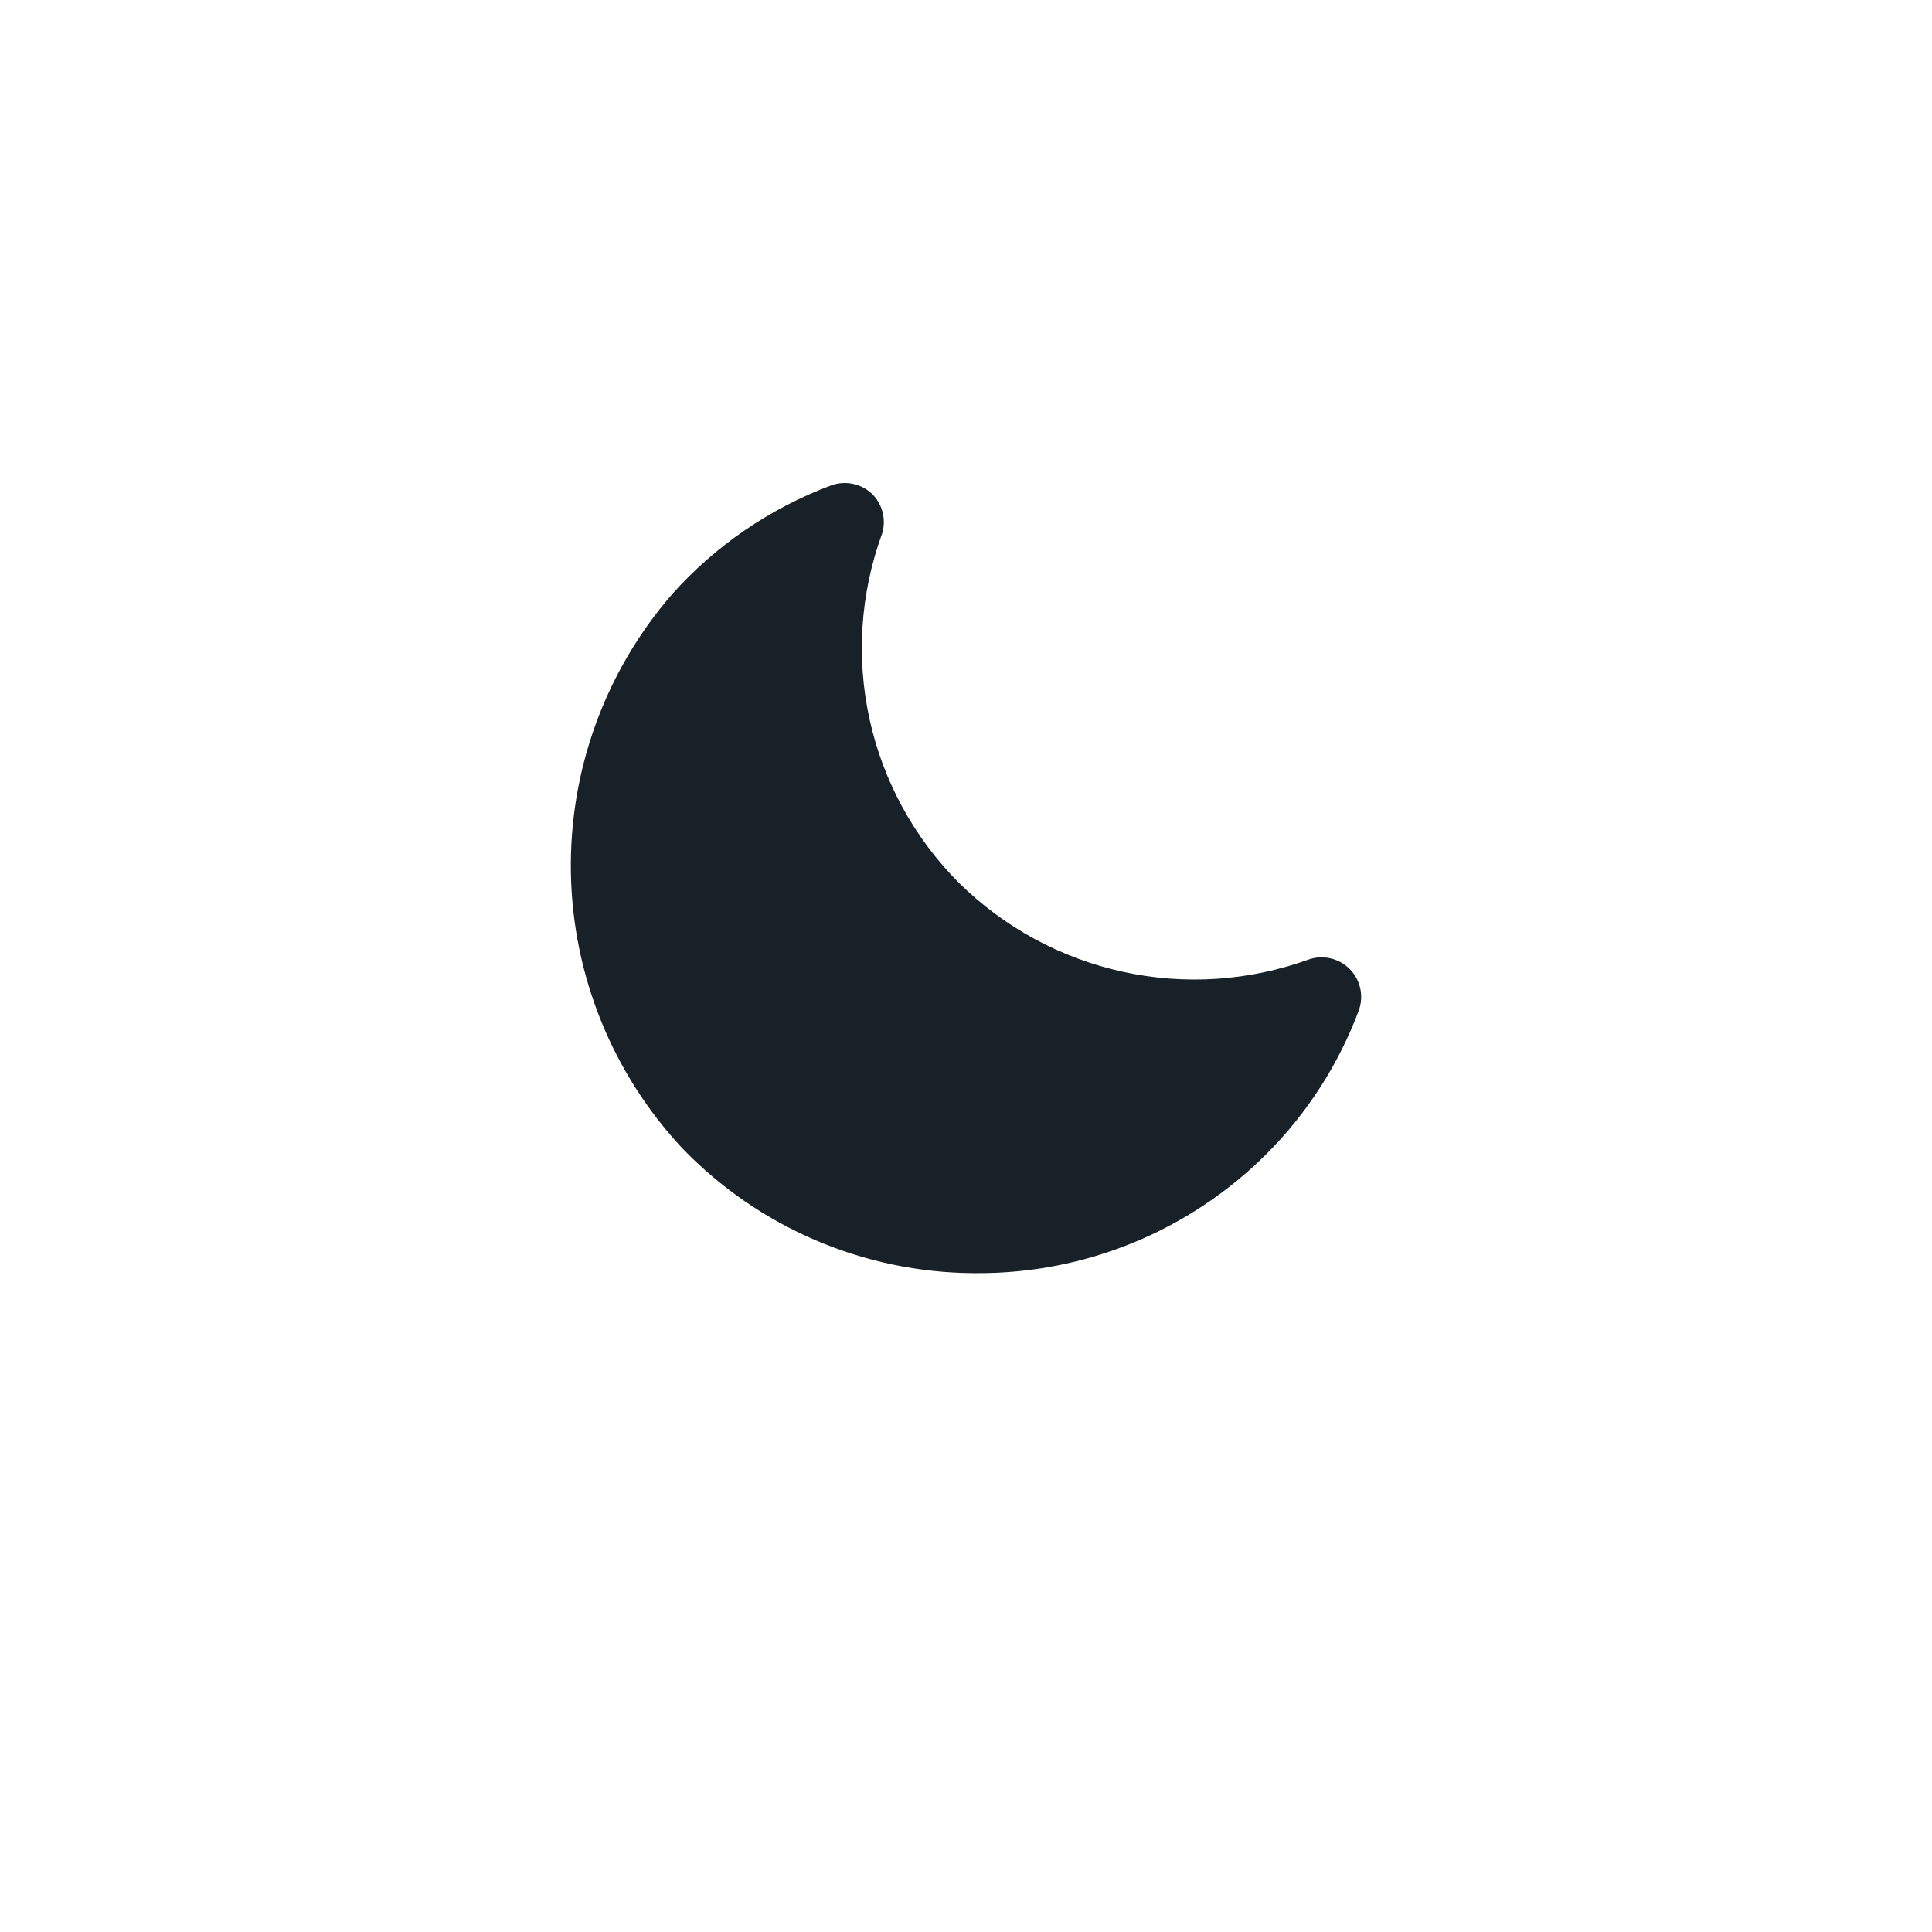
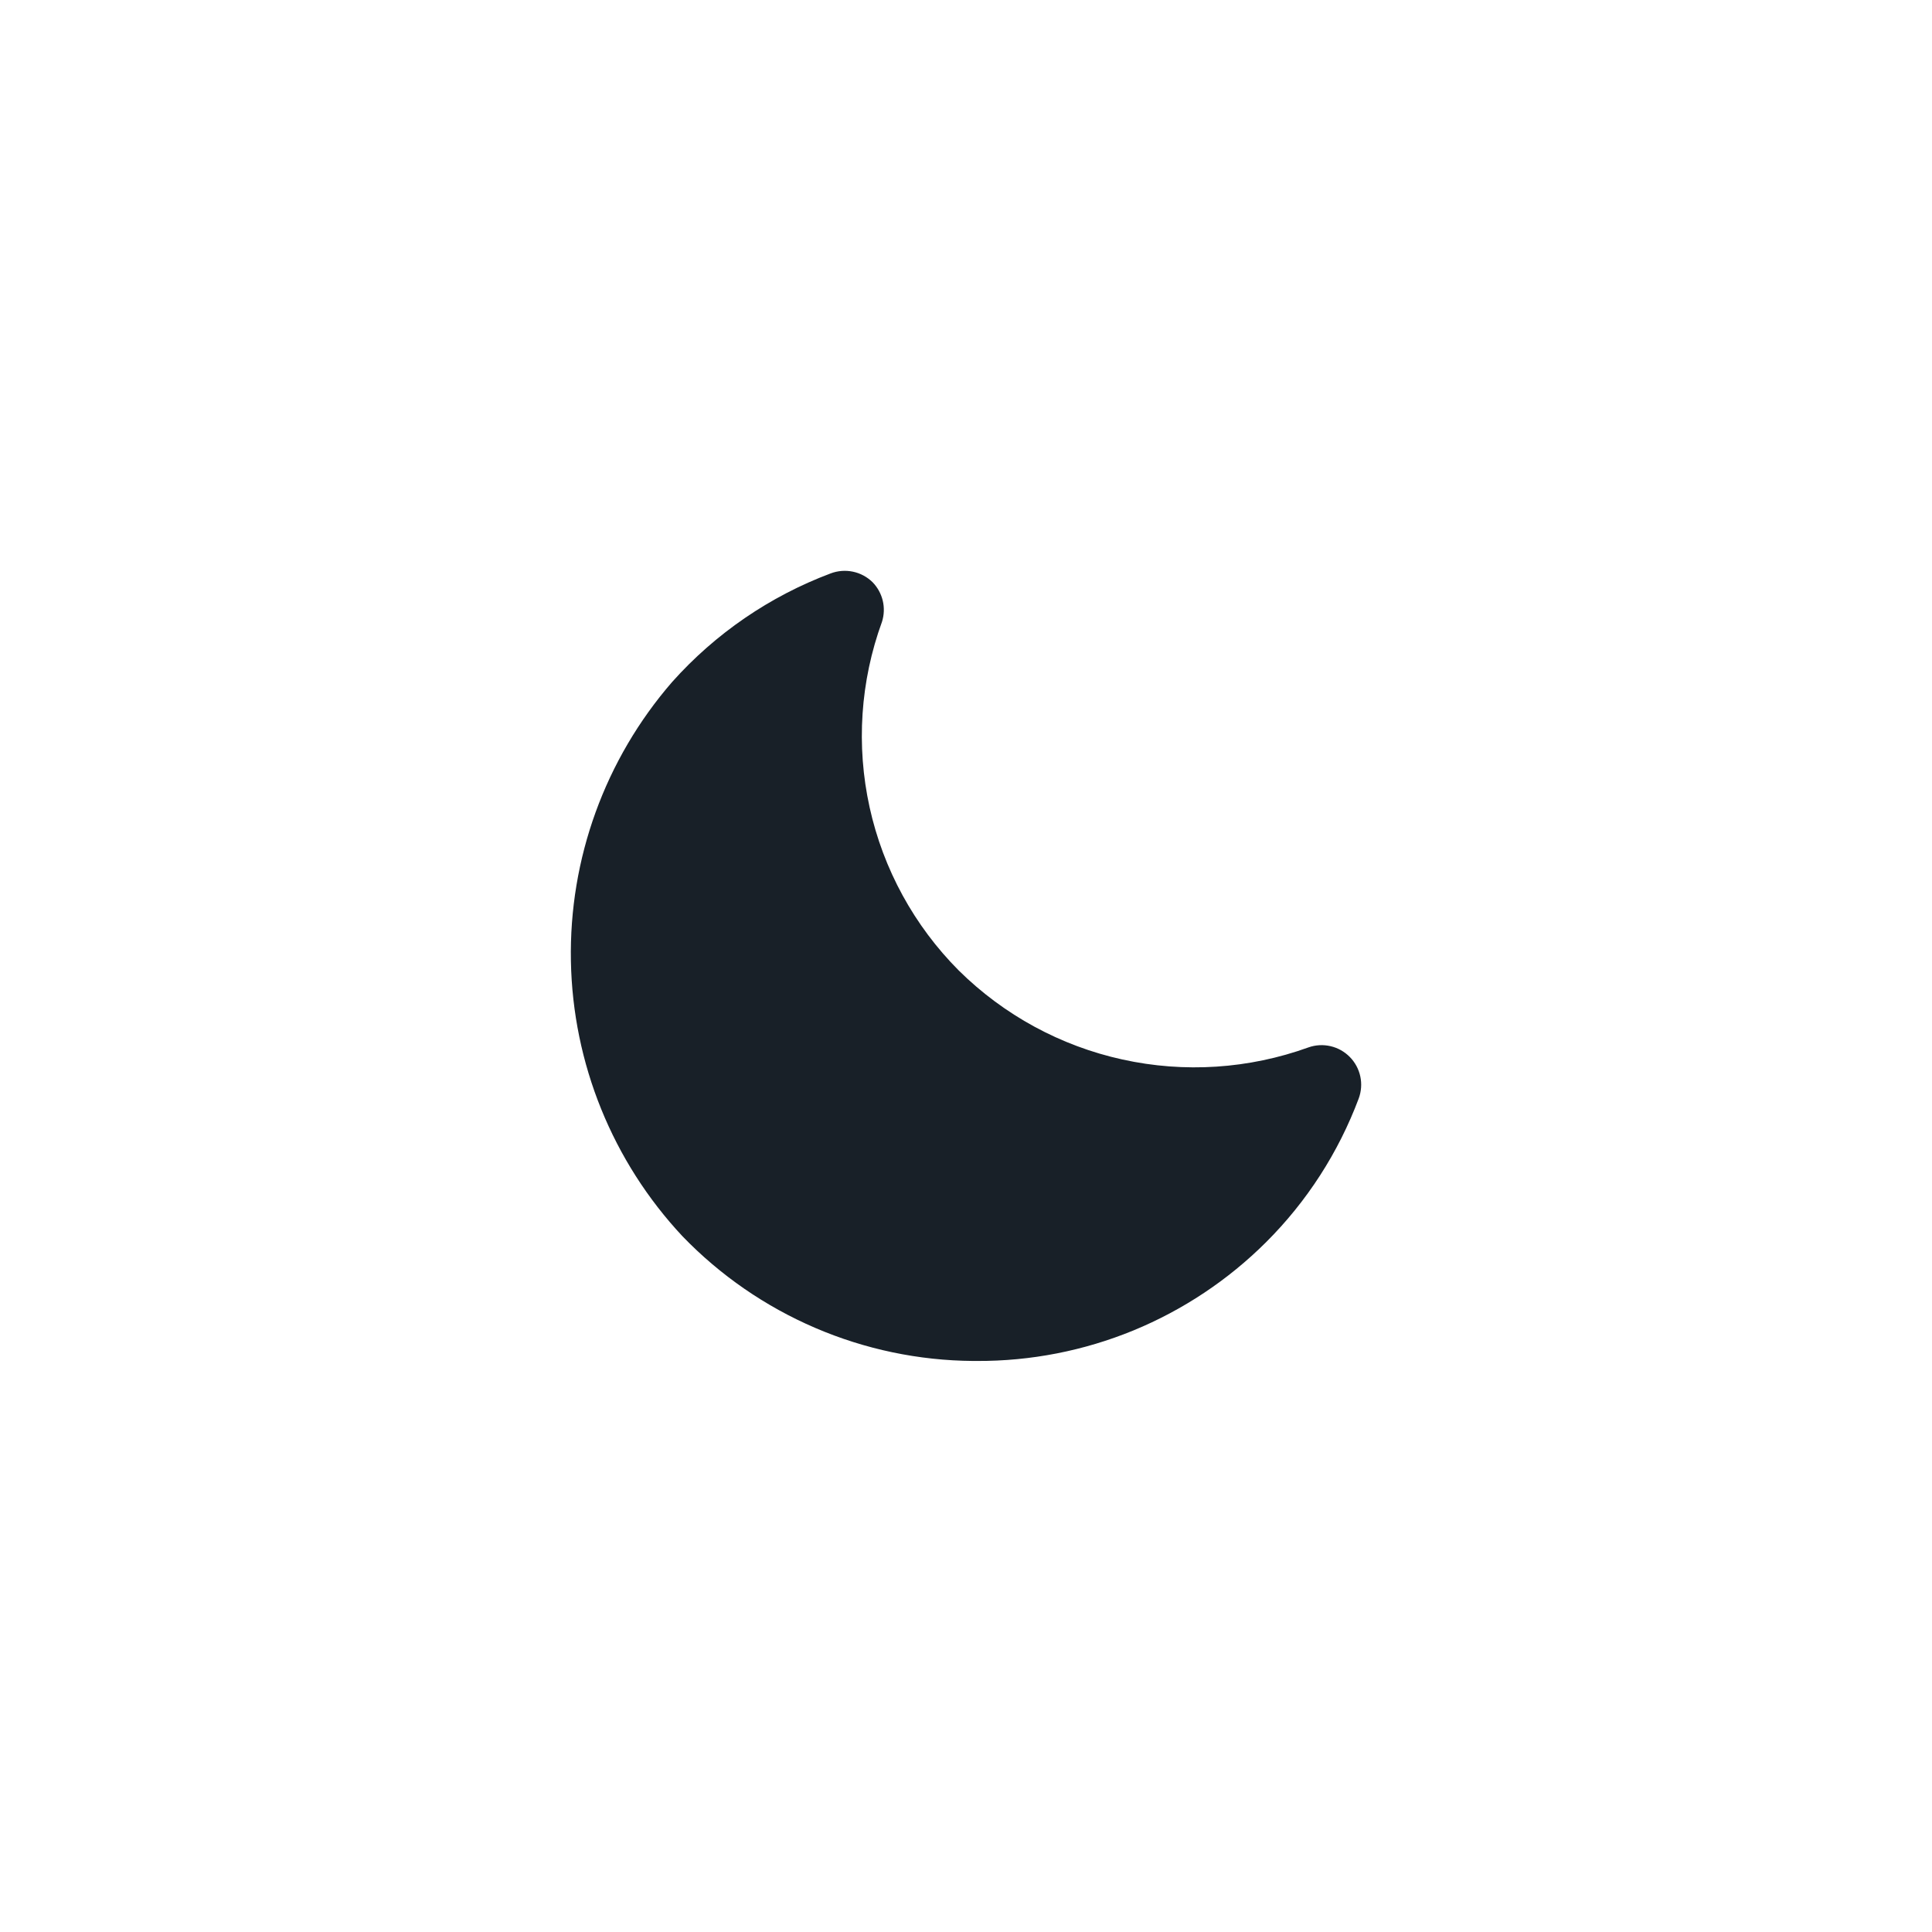
<svg xmlns="http://www.w3.org/2000/svg" width="44" height="44" viewBox="0 0 44 44" fill="none">
-   <path d="M22.252 28.995H22.161C20.925 28.986 19.702 28.73 18.566 28.242C17.429 27.754 16.402 27.045 15.543 26.155C13.95 24.452 13.045 22.219 13.002 19.888C12.958 17.557 13.78 15.292 15.308 13.531C16.293 12.428 17.531 11.58 18.915 11.06C19.077 10.998 19.253 10.984 19.422 11.019C19.592 11.054 19.747 11.137 19.871 11.258C19.985 11.375 20.066 11.521 20.104 11.679C20.142 11.838 20.136 12.004 20.087 12.16C19.593 13.514 19.495 14.98 19.805 16.387C20.115 17.794 20.82 19.084 21.837 20.104C22.863 21.118 24.156 21.821 25.565 22.13C26.974 22.44 28.442 22.344 29.799 21.854C29.96 21.797 30.135 21.787 30.302 21.826C30.468 21.864 30.621 21.95 30.741 22.072C30.861 22.194 30.944 22.347 30.98 22.515C31.016 22.682 31.003 22.856 30.944 23.017C30.483 24.247 29.764 25.363 28.834 26.29C27.969 27.152 26.942 27.835 25.813 28.3C24.683 28.764 23.473 29 22.252 28.995V28.995Z" fill="#182028" />
+   <path d="M22.252 30.995H22.161C20.925 30.986 19.702 30.73 18.566 30.242C17.429 29.754 16.402 29.045 15.543 28.155C13.95 26.452 13.045 24.219 13.002 21.888C12.958 19.557 13.78 17.292 15.308 15.531C16.293 14.428 17.531 13.58 18.915 13.06C19.077 12.998 19.253 12.984 19.422 13.019C19.592 13.054 19.747 13.137 19.871 13.258C19.985 13.375 20.066 13.521 20.104 13.679C20.142 13.838 20.136 14.004 20.087 14.16C19.593 15.514 19.495 16.98 19.805 18.387C20.115 19.794 20.82 21.084 21.837 22.104C22.863 23.118 24.156 23.821 25.565 24.13C26.974 24.44 28.442 24.344 29.799 23.854C29.96 23.797 30.135 23.787 30.302 23.826C30.468 23.864 30.621 23.95 30.741 24.072C30.861 24.194 30.944 24.347 30.98 24.515C31.016 24.682 31.003 24.856 30.944 25.017C30.483 26.247 29.764 27.363 28.834 28.29C27.969 29.152 26.942 29.835 25.813 30.3C24.683 30.764 23.473 31 22.252 30.995Z" fill="#182028" />
</svg>
